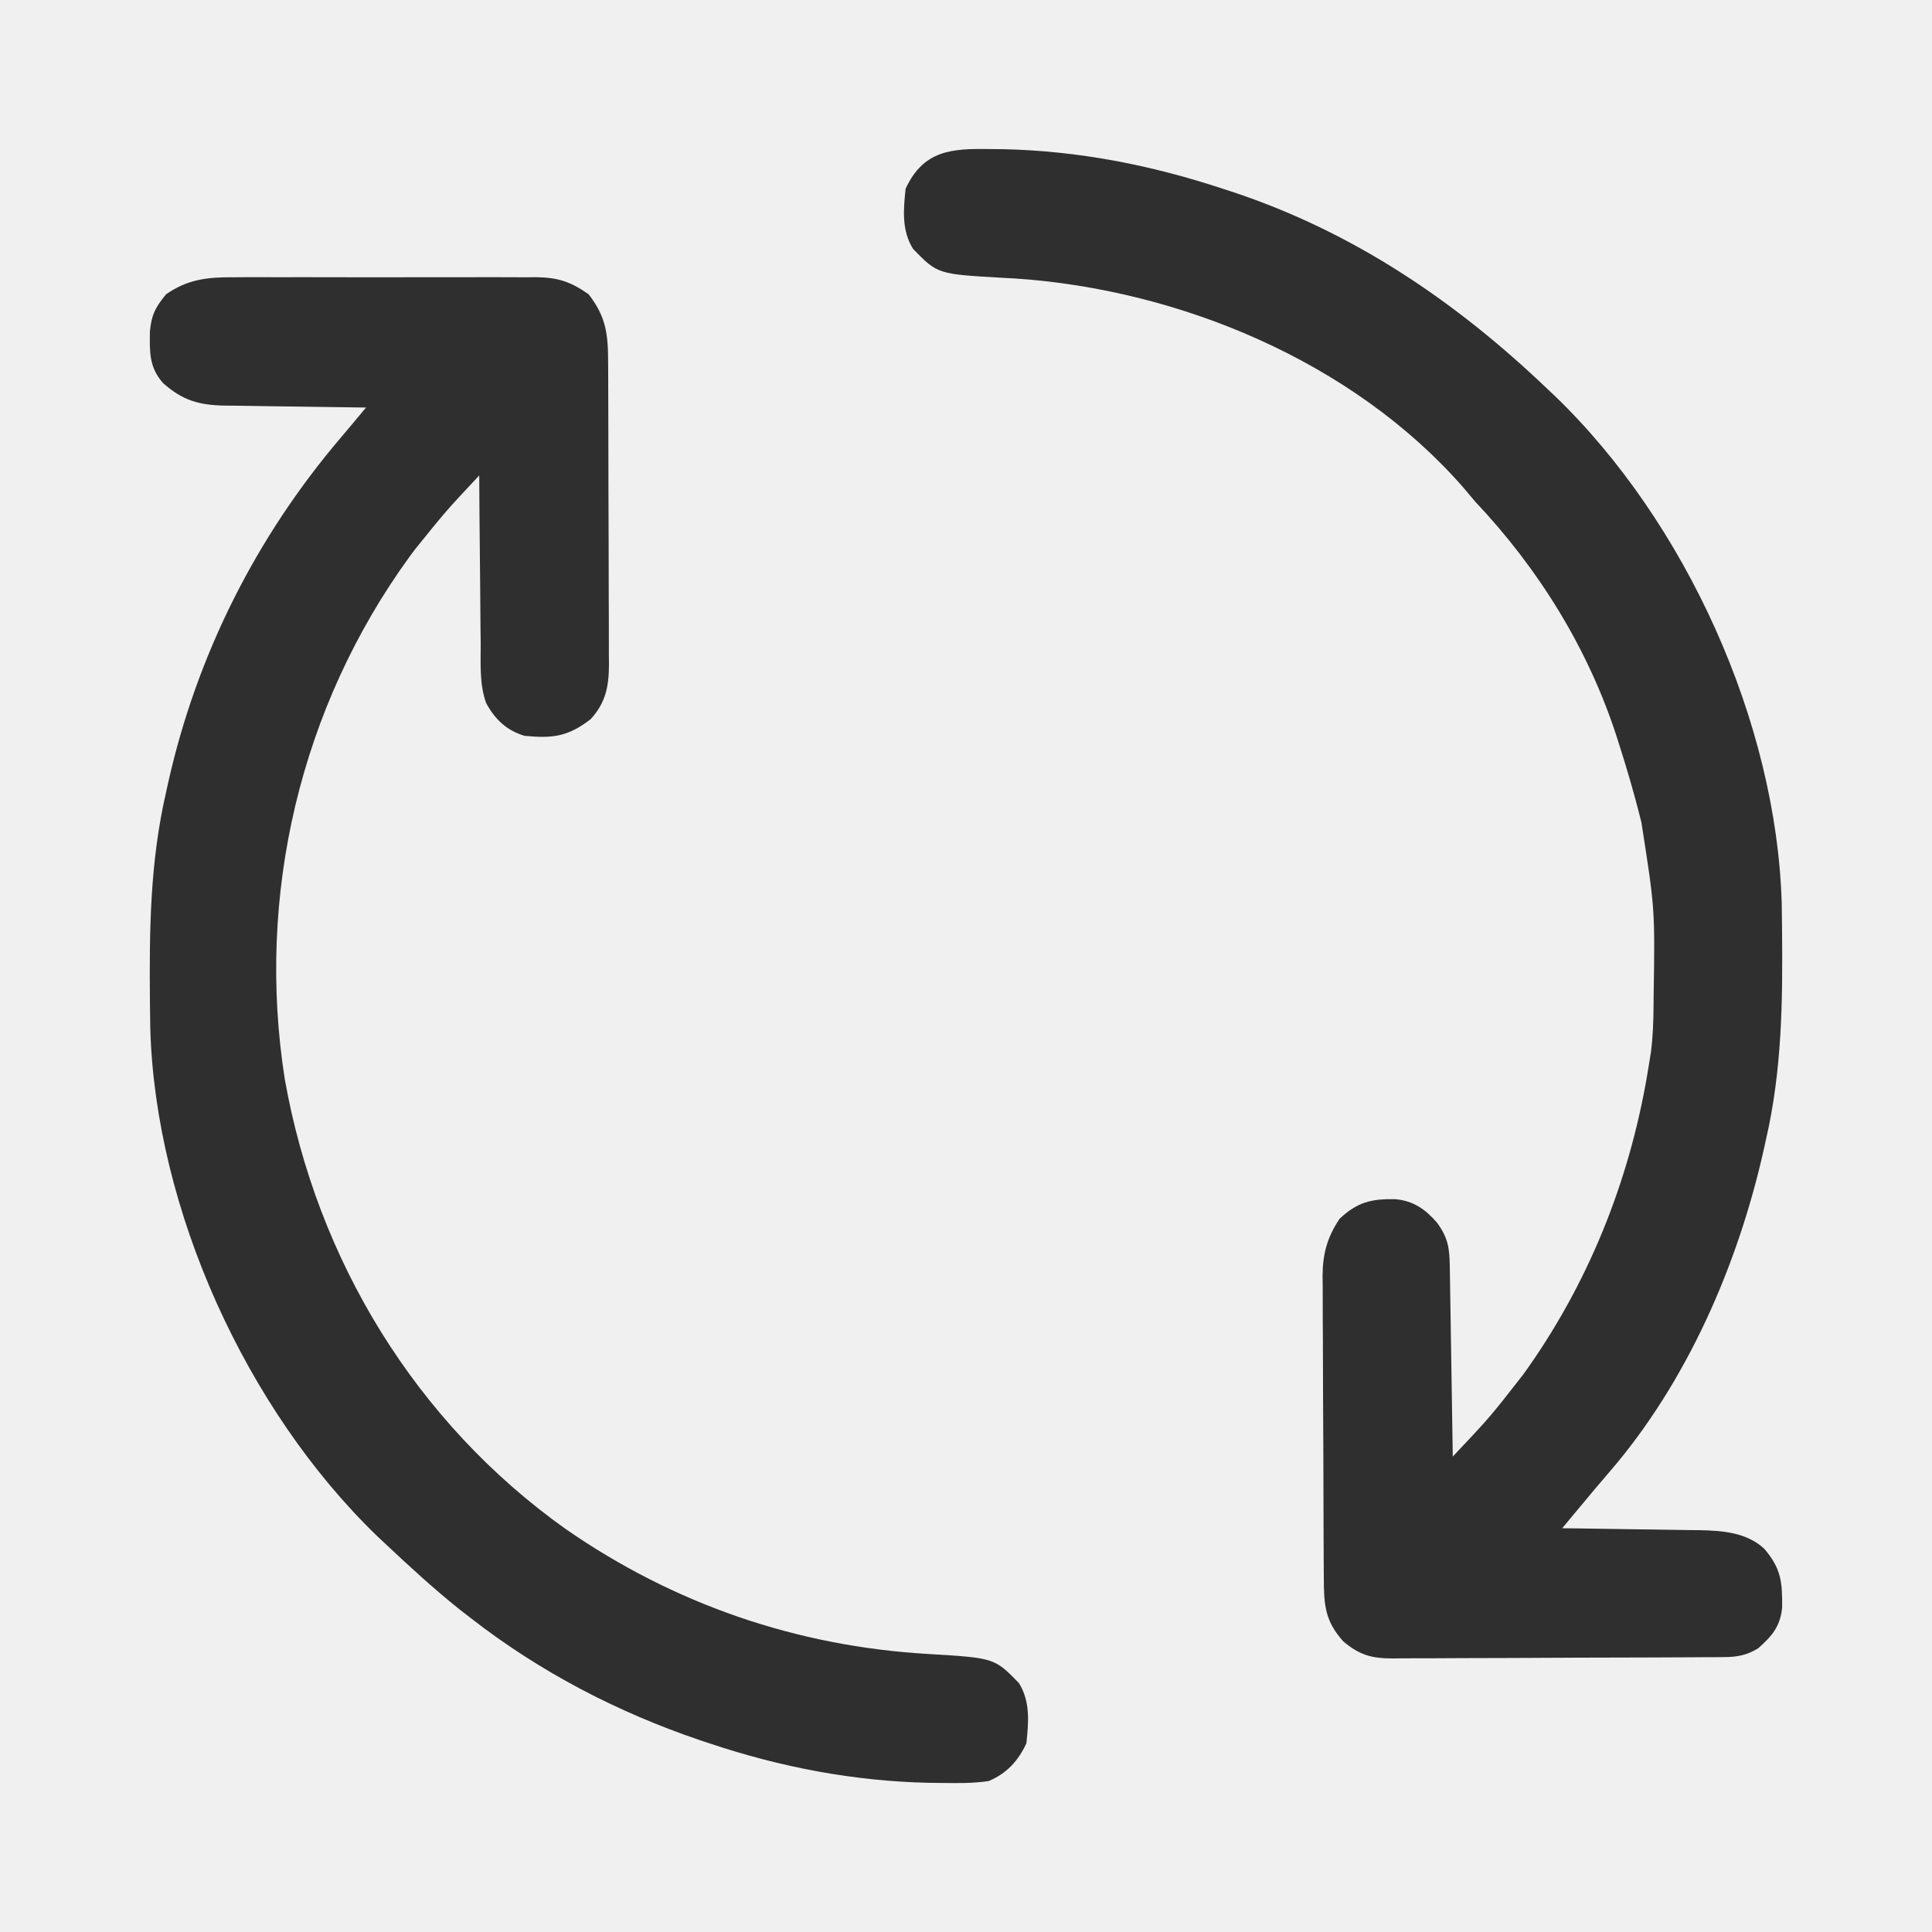
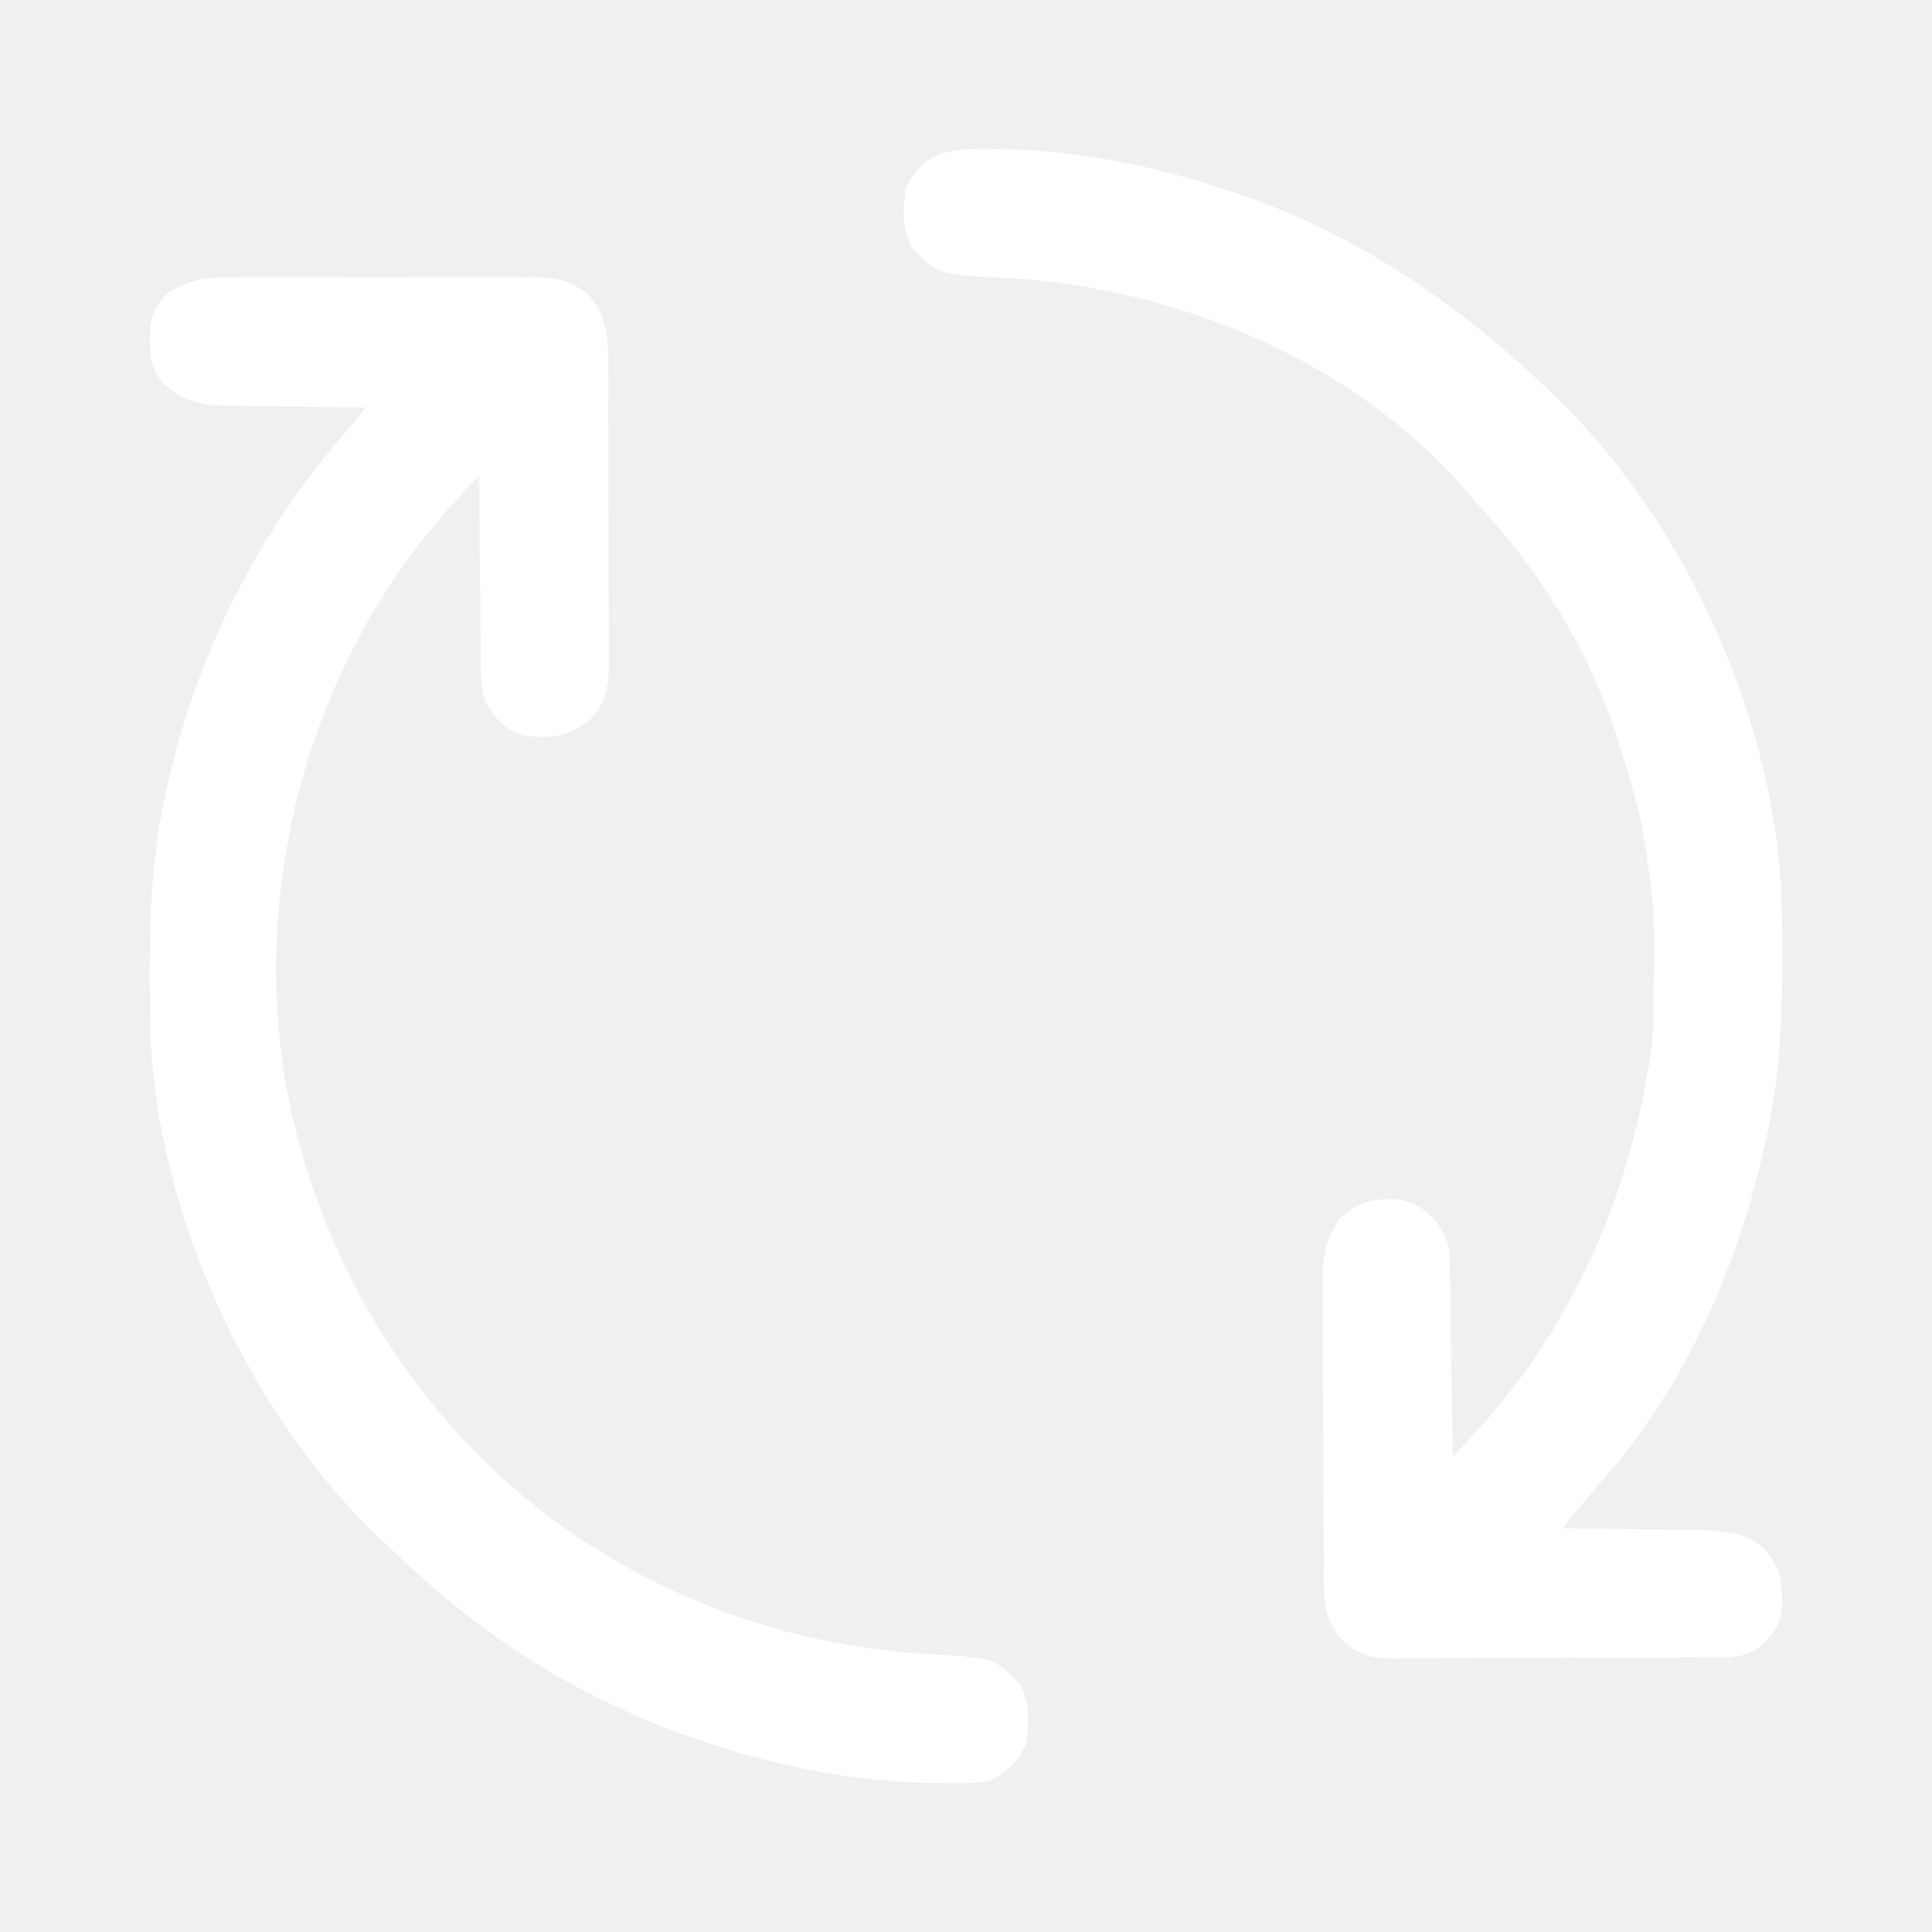
<svg xmlns="http://www.w3.org/2000/svg" version="1.1" width="512" height="512">
-   <path d="M0 0 C1.189 0.012 2.379 0.024 3.604 0.037 C23.571 0.471 42.825 4.25 61.75 10.5 C62.933 10.884 62.933 10.884 64.141 11.276 C96.201 21.853 123.51 40.33 147.75 63.5 C148.765 64.453 148.765 64.453 149.801 65.426 C184.519 98.867 208.563 151.945 209.927 199.98 C209.953 201.549 209.973 203.118 209.988 204.688 C209.998 205.54 210.008 206.392 210.018 207.27 C210.189 226.057 209.988 244.101 205.75 262.5 C205.568 263.328 205.386 264.156 205.199 265.01 C198.345 295.657 184.812 326.844 164.129 350.744 C161.543 353.74 159.006 356.773 156.477 359.816 C156.019 360.366 155.562 360.915 155.091 361.482 C153.977 362.821 152.863 364.16 151.75 365.5 C153.041 365.515 154.332 365.529 155.662 365.544 C160.478 365.602 165.294 365.68 170.109 365.762 C172.189 365.796 174.268 365.824 176.348 365.846 C179.347 365.88 182.345 365.933 185.344 365.988 C186.265 365.995 187.186 366.001 188.135 366.008 C194.221 366.144 200.618 366.588 205.311 370.951 C209.803 376.209 210.092 379.77 210.035 386.512 C209.56 391.493 207.332 394.109 203.688 397.312 C200.662 399.167 198.142 399.627 194.671 399.647 C193.429 399.658 193.429 399.658 192.161 399.669 C190.802 399.673 190.802 399.673 189.417 399.677 C188.46 399.684 187.504 399.69 186.519 399.697 C183.35 399.717 180.181 399.728 177.012 399.738 C175.93 399.742 174.848 399.746 173.733 399.751 C168.007 399.771 162.282 399.786 156.556 399.795 C150.641 399.806 144.726 399.841 138.811 399.88 C134.264 399.906 129.716 399.915 125.168 399.918 C122.988 399.923 120.807 399.935 118.627 399.953 C115.575 399.978 112.524 399.977 109.471 399.97 C108.122 399.989 108.122 399.989 106.746 400.009 C101.244 399.963 98.114 399.166 93.75 395.5 C88.787 390 88.595 385.642 88.573 378.474 C88.566 377.55 88.56 376.626 88.553 375.674 C88.533 372.612 88.522 369.55 88.512 366.488 C88.508 365.442 88.504 364.396 88.499 363.317 C88.479 357.777 88.464 352.238 88.455 346.698 C88.444 340.982 88.409 335.267 88.37 329.552 C88.343 325.152 88.335 320.752 88.332 316.352 C88.327 314.245 88.315 312.139 88.297 310.033 C88.272 307.079 88.273 304.127 88.28 301.173 C88.267 300.309 88.254 299.445 88.241 298.554 C88.291 292.748 89.485 288.353 92.75 283.5 C97.417 279.061 101.227 278.188 107.473 278.289 C112.345 278.74 115.436 280.919 118.562 284.5 C121.476 288.496 121.88 291.164 121.955 295.981 C121.975 297.102 121.995 298.223 122.016 299.378 C122.032 300.587 122.049 301.797 122.066 303.043 C122.087 304.282 122.108 305.52 122.129 306.797 C122.184 310.086 122.234 313.376 122.282 316.665 C122.333 320.024 122.388 323.382 122.443 326.74 C122.551 333.327 122.652 339.913 122.75 346.5 C132.578 336.09 132.578 336.09 141.375 324.812 C141.911 324.058 142.448 323.304 143.001 322.527 C159.692 298.612 170.262 271.27 174.75 242.5 C174.922 241.445 175.094 240.39 175.271 239.303 C175.782 235.245 175.929 231.254 175.953 227.172 C175.964 225.998 175.964 225.998 175.975 224.801 C176.343 201.465 176.343 201.465 172.75 178.5 C172.541 177.663 172.331 176.826 172.116 175.964 C170.521 169.746 168.71 163.612 166.75 157.5 C166.525 156.793 166.299 156.086 166.067 155.357 C158.512 132.21 145.419 111.144 128.75 93.5 C127.62 92.171 126.495 90.837 125.375 89.5 C96.205 56.268 50.299 37.236 6.875 34.312 C5.8 34.253 4.725 34.193 3.617 34.132 C-13.753 33.155 -13.753 33.155 -20.25 26.5 C-23.337 21.619 -22.847 16.063 -22.25 10.5 C-17.529 0.332 -10.125 -0.165 0 0 Z " fill="#2F2F2F" transform="translate(262.25,39.5)" />
-   <path d="M0 0 C0.936 -0.007 1.872 -0.014 2.836 -0.021 C5.909 -0.039 8.98 -0.027 12.052 -0.014 C14.199 -0.016 16.346 -0.02 18.492 -0.025 C22.982 -0.031 27.471 -0.023 31.96 -0.004 C37.706 0.019 43.451 0.006 49.196 -0.018 C53.626 -0.033 58.055 -0.028 62.484 -0.018 C64.603 -0.015 66.721 -0.018 68.839 -0.028 C71.802 -0.038 74.764 -0.022 77.727 0 C78.596 -0.008 79.465 -0.016 80.361 -0.025 C86.153 0.056 89.546 1.154 94.299 4.518 C98.963 10.533 99.45 15.175 99.46 22.575 C99.467 23.966 99.467 23.966 99.475 25.385 C99.489 28.457 99.496 31.528 99.502 34.6 C99.507 36.733 99.513 38.867 99.519 41.001 C99.529 45.477 99.535 49.953 99.539 54.43 C99.544 60.163 99.568 65.896 99.597 71.63 C99.615 76.038 99.621 80.447 99.622 84.856 C99.625 86.969 99.633 89.083 99.646 91.196 C99.663 94.155 99.662 97.113 99.655 100.072 C99.664 100.943 99.673 101.814 99.683 102.712 C99.644 108.423 98.822 112.815 94.763 117.162 C88.77 121.745 84.793 122.242 77.299 121.518 C72.532 120.074 69.496 117.189 67.121 112.816 C65.327 107.805 65.694 102.407 65.689 97.146 C65.673 95.869 65.656 94.592 65.639 93.275 C65.599 89.9 65.575 86.526 65.56 83.15 C65.541 79.698 65.499 76.245 65.459 72.793 C65.385 66.035 65.333 59.276 65.299 52.518 C56.433 61.987 56.433 61.987 48.299 72.08 C47.561 73.072 47.561 73.072 46.809 74.084 C17.837 113.966 6.114 163.932 13.776 212.544 C22.27 260.419 48.514 303.51 88.248 331.752 C116.943 351.64 149.418 362.807 184.229 364.835 C201.83 365.891 201.83 365.891 208.299 372.518 C211.386 377.398 210.895 382.954 210.299 388.518 C208.14 393.167 205.07 396.527 200.299 398.518 C196.209 399.123 192.176 399.085 188.049 399.018 C186.859 399.005 185.67 398.993 184.445 398.981 C164.51 398.547 145.176 394.839 126.299 388.518 C125.461 388.24 124.623 387.962 123.76 387.675 C101.988 380.296 81.464 369.621 63.299 355.518 C62.289 354.738 61.28 353.958 60.24 353.154 C53.296 347.609 46.767 341.604 40.299 335.518 C39.64 334.901 38.981 334.285 38.302 333.65 C3.582 300.132 -20.512 247.154 -21.878 199.037 C-21.905 197.468 -21.925 195.899 -21.94 194.33 C-21.949 193.478 -21.959 192.626 -21.969 191.748 C-22.14 172.961 -21.939 154.917 -17.701 136.518 C-17.519 135.689 -17.338 134.861 -17.15 134.008 C-9.56 100.066 6.183 68.781 28.728 42.366 C30.937 39.766 33.116 37.141 35.299 34.518 C34.473 34.509 34.473 34.509 33.631 34.5 C27.887 34.436 22.145 34.351 16.402 34.255 C14.261 34.222 12.119 34.194 9.977 34.171 C6.894 34.138 3.811 34.085 0.728 34.029 C-0.702 34.02 -0.702 34.02 -2.161 34.01 C-8.989 33.86 -13.286 32.665 -18.514 28.018 C-22.227 23.774 -22.05 19.721 -21.971 14.311 C-21.546 9.906 -20.525 7.976 -17.701 4.518 C-12.054 0.569 -6.732 -0.063 0 0 Z " fill="#2F2F2F" transform="translate(61.70142,73.48242)" />
+   <path d="M0 0 C1.189 0.012 2.379 0.024 3.604 0.037 C23.571 0.471 42.825 4.25 61.75 10.5 C62.933 10.884 62.933 10.884 64.141 11.276 C96.201 21.853 123.51 40.33 147.75 63.5 C148.765 64.453 148.765 64.453 149.801 65.426 C184.519 98.867 208.563 151.945 209.927 199.98 C209.953 201.549 209.973 203.118 209.988 204.688 C209.998 205.54 210.008 206.392 210.018 207.27 C210.189 226.057 209.988 244.101 205.75 262.5 C205.568 263.328 205.386 264.156 205.199 265.01 C198.345 295.657 184.812 326.844 164.129 350.744 C161.543 353.74 159.006 356.773 156.477 359.816 C156.019 360.366 155.562 360.915 155.091 361.482 C153.977 362.821 152.863 364.16 151.75 365.5 C153.041 365.515 154.332 365.529 155.662 365.544 C160.478 365.602 165.294 365.68 170.109 365.762 C172.189 365.796 174.268 365.824 176.348 365.846 C179.347 365.88 182.345 365.933 185.344 365.988 C186.265 365.995 187.186 366.001 188.135 366.008 C194.221 366.144 200.618 366.588 205.311 370.951 C209.803 376.209 210.092 379.77 210.035 386.512 C209.56 391.493 207.332 394.109 203.688 397.312 C200.662 399.167 198.142 399.627 194.671 399.647 C193.429 399.658 193.429 399.658 192.161 399.669 C190.802 399.673 190.802 399.673 189.417 399.677 C188.46 399.684 187.504 399.69 186.519 399.697 C183.35 399.717 180.181 399.728 177.012 399.738 C175.93 399.742 174.848 399.746 173.733 399.751 C168.007 399.771 162.282 399.786 156.556 399.795 C150.641 399.806 144.726 399.841 138.811 399.88 C134.264 399.906 129.716 399.915 125.168 399.918 C122.988 399.923 120.807 399.935 118.627 399.953 C115.575 399.978 112.524 399.977 109.471 399.97 C108.122 399.989 108.122 399.989 106.746 400.009 C101.244 399.963 98.114 399.166 93.75 395.5 C88.787 390 88.595 385.642 88.573 378.474 C88.566 377.55 88.56 376.626 88.553 375.674 C88.533 372.612 88.522 369.55 88.512 366.488 C88.508 365.442 88.504 364.396 88.499 363.317 C88.479 357.777 88.464 352.238 88.455 346.698 C88.444 340.982 88.409 335.267 88.37 329.552 C88.343 325.152 88.335 320.752 88.332 316.352 C88.327 314.245 88.315 312.139 88.297 310.033 C88.272 307.079 88.273 304.127 88.28 301.173 C88.267 300.309 88.254 299.445 88.241 298.554 C88.291 292.748 89.485 288.353 92.75 283.5 C97.417 279.061 101.227 278.188 107.473 278.289 C112.345 278.74 115.436 280.919 118.562 284.5 C121.476 288.496 121.88 291.164 121.955 295.981 C121.975 297.102 121.995 298.223 122.016 299.378 C122.032 300.587 122.049 301.797 122.066 303.043 C122.087 304.282 122.108 305.52 122.129 306.797 C122.184 310.086 122.234 313.376 122.282 316.665 C122.333 320.024 122.388 323.382 122.443 326.74 C122.551 333.327 122.652 339.913 122.75 346.5 C132.578 336.09 132.578 336.09 141.375 324.812 C141.911 324.058 142.448 323.304 143.001 322.527 C159.692 298.612 170.262 271.27 174.75 242.5 C174.922 241.445 175.094 240.39 175.271 239.303 C175.782 235.245 175.929 231.254 175.953 227.172 C175.964 225.998 175.964 225.998 175.975 224.801 C176.343 201.465 176.343 201.465 172.75 178.5 C172.541 177.663 172.331 176.826 172.116 175.964 C170.521 169.746 168.71 163.612 166.75 157.5 C166.525 156.793 166.299 156.086 166.067 155.357 C158.512 132.21 145.419 111.144 128.75 93.5 C127.62 92.171 126.495 90.837 125.375 89.5 C96.205 56.268 50.299 37.236 6.875 34.312 C5.8 34.253 4.725 34.193 3.617 34.132 C-13.753 33.155 -13.753 33.155 -20.25 26.5 C-23.337 21.619 -22.847 16.063 -22.25 10.5 C-17.529 0.332 -10.125 -0.165 0 0 Z " fill="#ffffff" transform="translate(262.25,39.5)" />
+   <path d="M0 0 C0.936 -0.007 1.872 -0.014 2.836 -0.021 C5.909 -0.039 8.98 -0.027 12.052 -0.014 C14.199 -0.016 16.346 -0.02 18.492 -0.025 C22.982 -0.031 27.471 -0.023 31.96 -0.004 C37.706 0.019 43.451 0.006 49.196 -0.018 C53.626 -0.033 58.055 -0.028 62.484 -0.018 C64.603 -0.015 66.721 -0.018 68.839 -0.028 C71.802 -0.038 74.764 -0.022 77.727 0 C78.596 -0.008 79.465 -0.016 80.361 -0.025 C86.153 0.056 89.546 1.154 94.299 4.518 C98.963 10.533 99.45 15.175 99.46 22.575 C99.467 23.966 99.467 23.966 99.475 25.385 C99.489 28.457 99.496 31.528 99.502 34.6 C99.507 36.733 99.513 38.867 99.519 41.001 C99.529 45.477 99.535 49.953 99.539 54.43 C99.544 60.163 99.568 65.896 99.597 71.63 C99.615 76.038 99.621 80.447 99.622 84.856 C99.625 86.969 99.633 89.083 99.646 91.196 C99.663 94.155 99.662 97.113 99.655 100.072 C99.664 100.943 99.673 101.814 99.683 102.712 C99.644 108.423 98.822 112.815 94.763 117.162 C88.77 121.745 84.793 122.242 77.299 121.518 C72.532 120.074 69.496 117.189 67.121 112.816 C65.327 107.805 65.694 102.407 65.689 97.146 C65.673 95.869 65.656 94.592 65.639 93.275 C65.599 89.9 65.575 86.526 65.56 83.15 C65.541 79.698 65.499 76.245 65.459 72.793 C65.385 66.035 65.333 59.276 65.299 52.518 C56.433 61.987 56.433 61.987 48.299 72.08 C47.561 73.072 47.561 73.072 46.809 74.084 C17.837 113.966 6.114 163.932 13.776 212.544 C22.27 260.419 48.514 303.51 88.248 331.752 C116.943 351.64 149.418 362.807 184.229 364.835 C201.83 365.891 201.83 365.891 208.299 372.518 C211.386 377.398 210.895 382.954 210.299 388.518 C208.14 393.167 205.07 396.527 200.299 398.518 C196.209 399.123 192.176 399.085 188.049 399.018 C186.859 399.005 185.67 398.993 184.445 398.981 C164.51 398.547 145.176 394.839 126.299 388.518 C125.461 388.24 124.623 387.962 123.76 387.675 C101.988 380.296 81.464 369.621 63.299 355.518 C62.289 354.738 61.28 353.958 60.24 353.154 C53.296 347.609 46.767 341.604 40.299 335.518 C39.64 334.901 38.981 334.285 38.302 333.65 C3.582 300.132 -20.512 247.154 -21.878 199.037 C-21.905 197.468 -21.925 195.899 -21.94 194.33 C-21.949 193.478 -21.959 192.626 -21.969 191.748 C-22.14 172.961 -21.939 154.917 -17.701 136.518 C-17.519 135.689 -17.338 134.861 -17.15 134.008 C-9.56 100.066 6.183 68.781 28.728 42.366 C30.937 39.766 33.116 37.141 35.299 34.518 C34.473 34.509 34.473 34.509 33.631 34.5 C27.887 34.436 22.145 34.351 16.402 34.255 C14.261 34.222 12.119 34.194 9.977 34.171 C6.894 34.138 3.811 34.085 0.728 34.029 C-0.702 34.02 -0.702 34.02 -2.161 34.01 C-8.989 33.86 -13.286 32.665 -18.514 28.018 C-22.227 23.774 -22.05 19.721 -21.971 14.311 C-21.546 9.906 -20.525 7.976 -17.701 4.518 C-12.054 0.569 -6.732 -0.063 0 0 Z " fill="#ffffff" transform="translate(61.70142,73.48242)" />
</svg>
